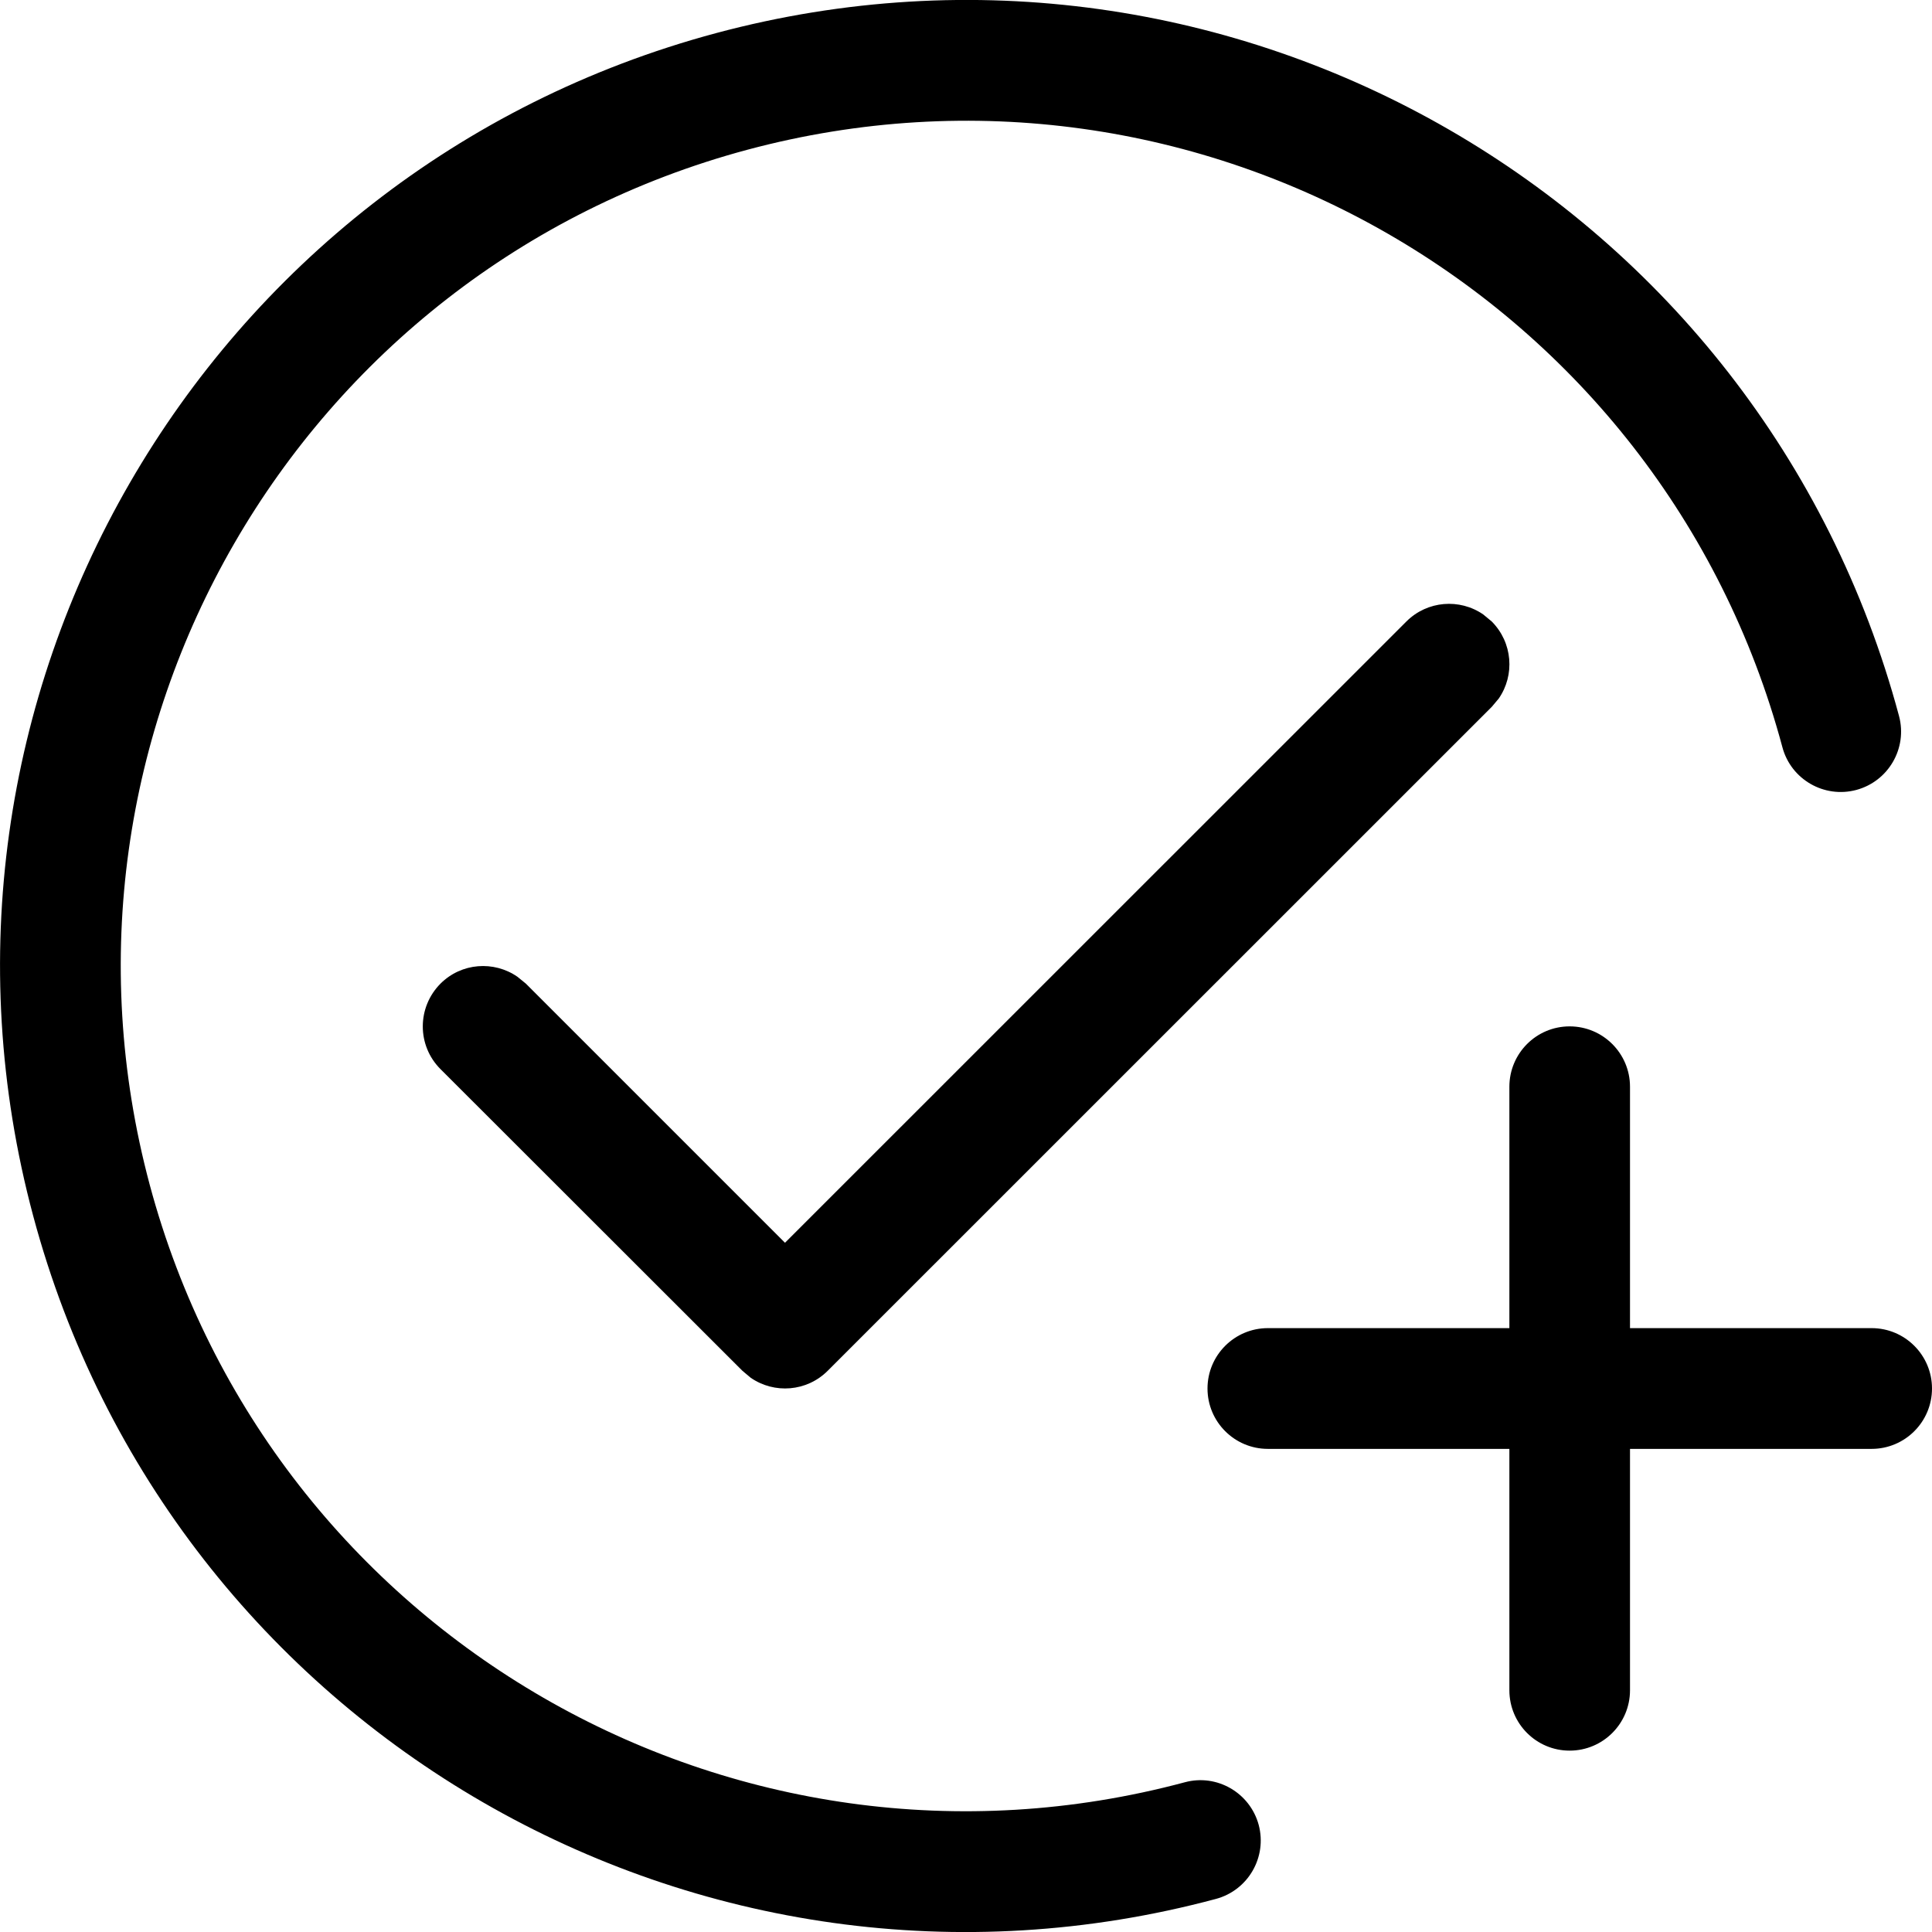
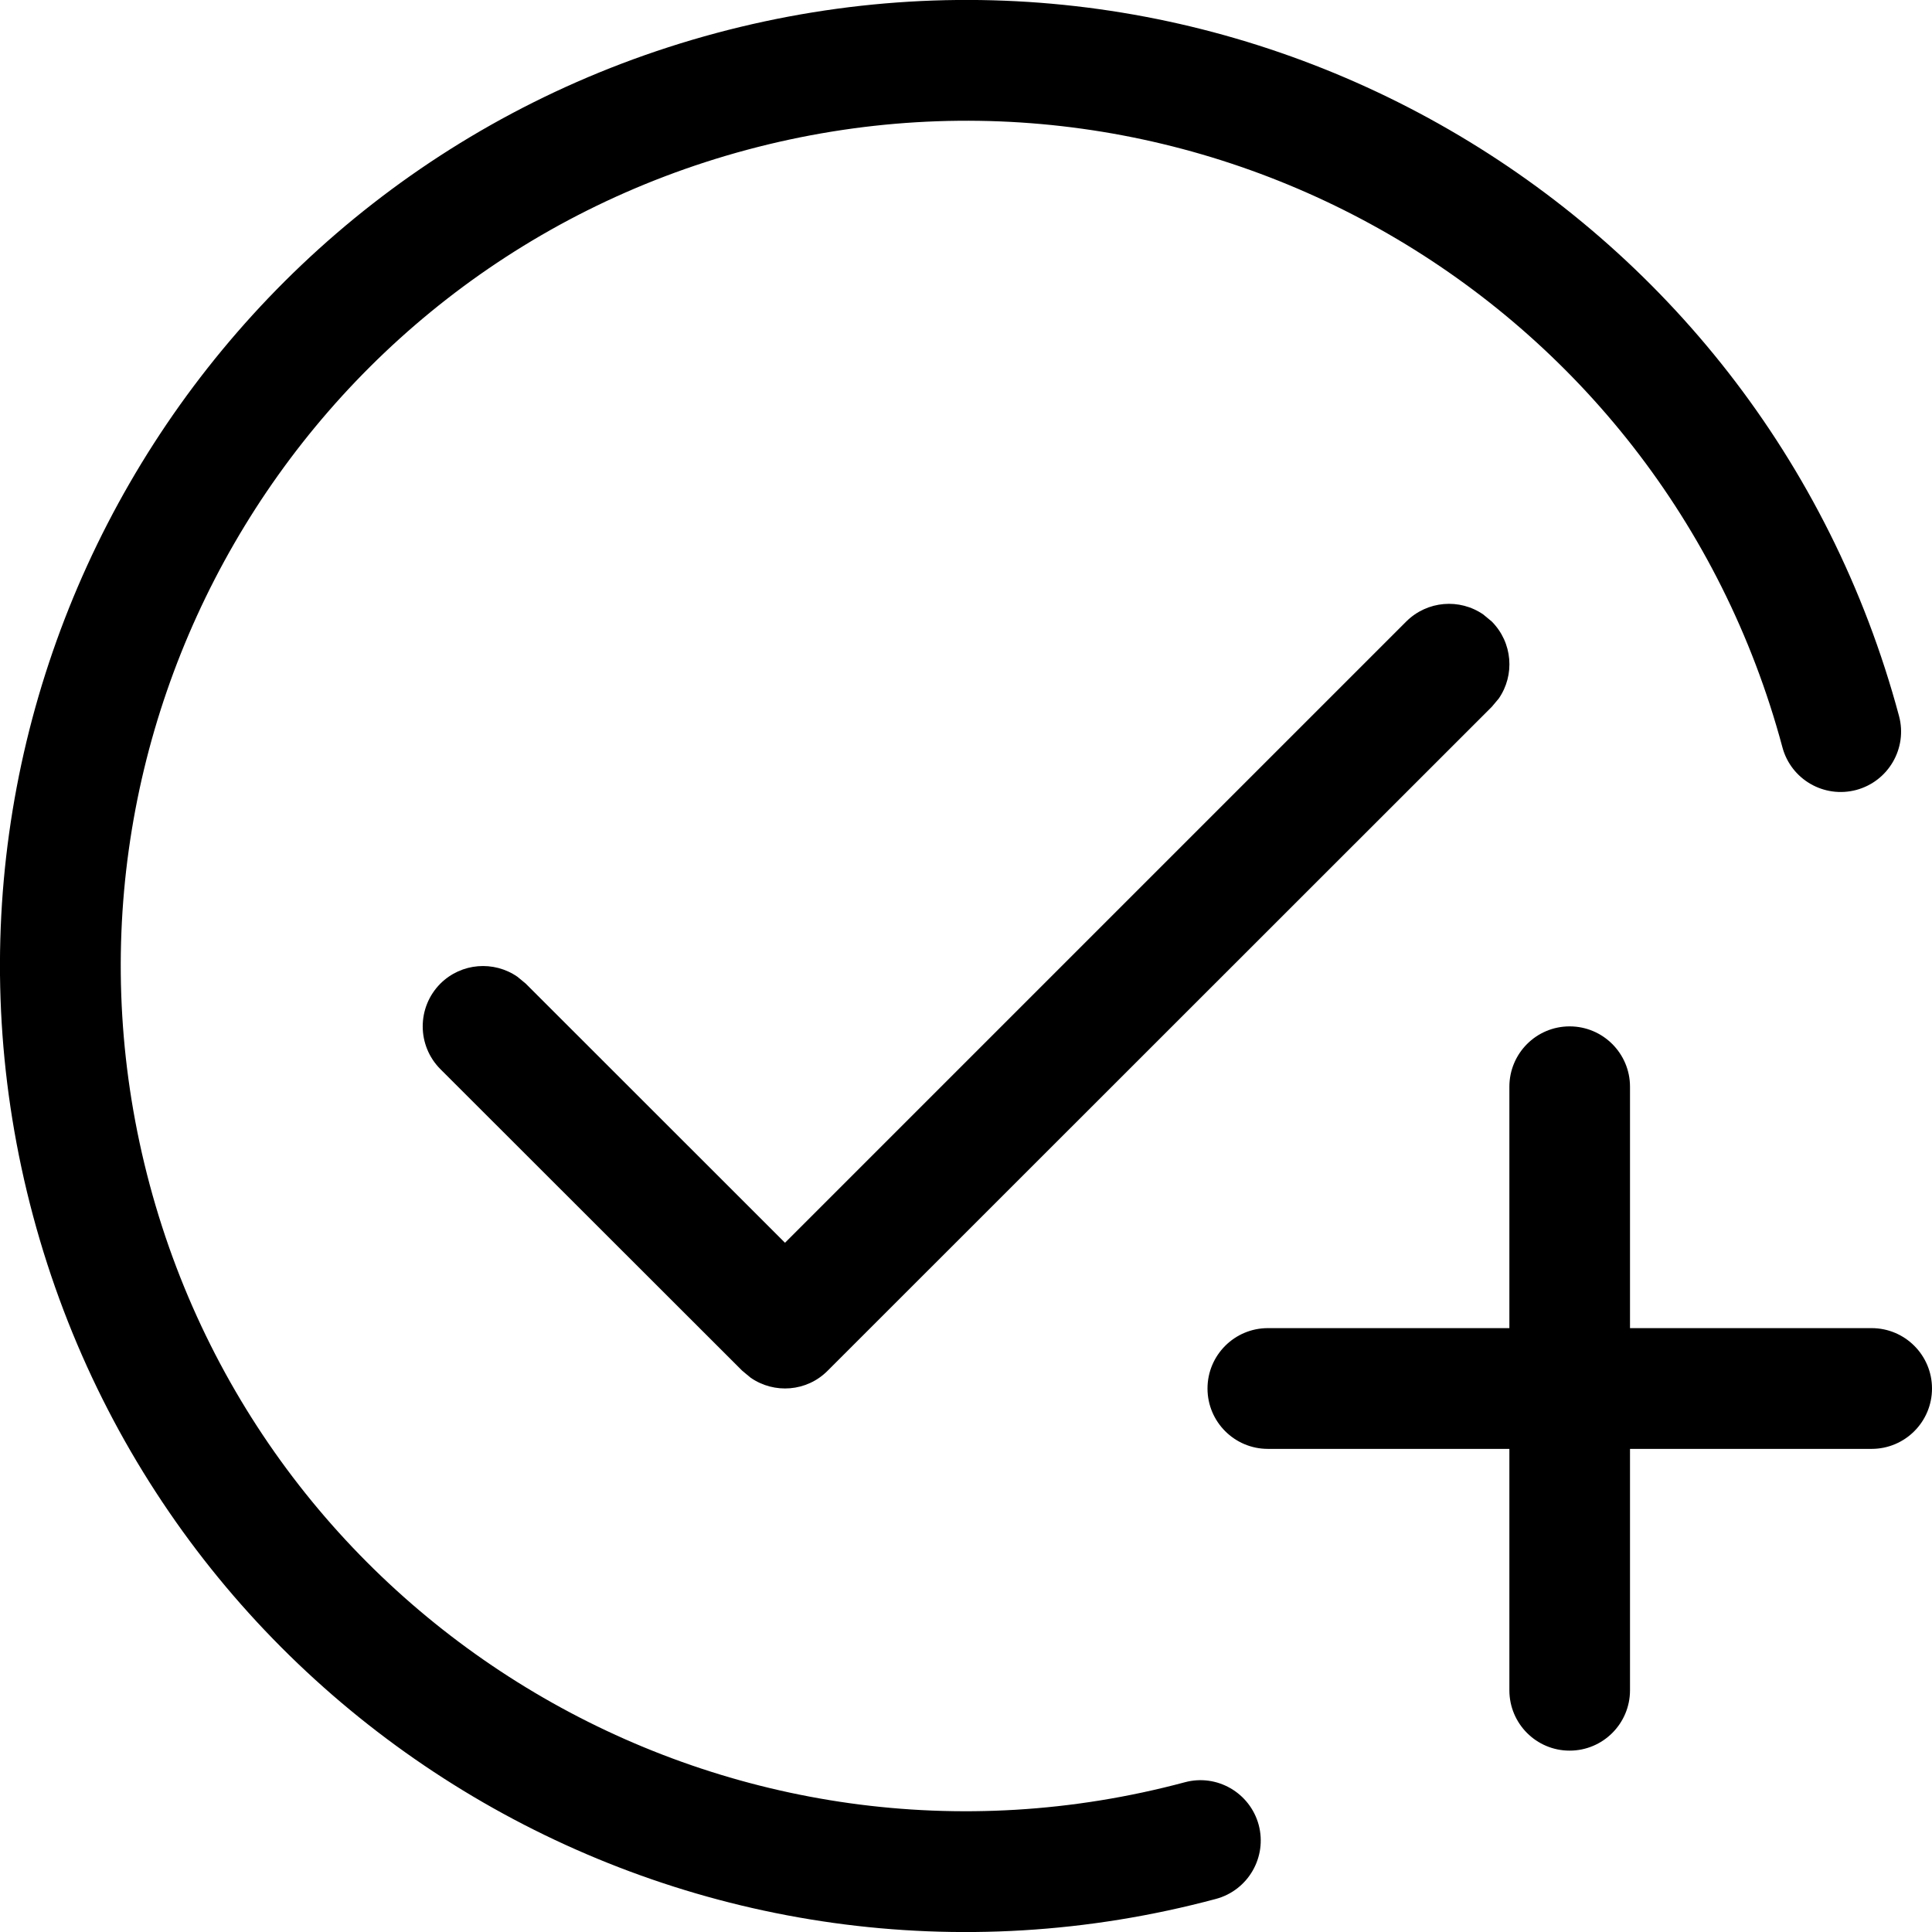
<svg xmlns="http://www.w3.org/2000/svg" width="16" height="16" viewBox="0 0 16 16" fill="none">
-   <path d="M5.931 0.274C10.197 -0.869 14.583 1.663 15.727 5.93C15.798 6.196 15.64 6.47 15.373 6.542C15.107 6.613 14.832 6.455 14.761 6.188C13.76 2.455 9.923 0.24 6.19 1.24C2.456 2.241 0.24 6.078 1.24 9.812C2.241 13.544 6.078 15.76 9.812 14.76C10.078 14.688 10.352 14.847 10.424 15.113C10.495 15.38 10.337 15.654 10.07 15.726C5.804 16.869 1.418 14.337 0.275 10.07C-0.869 5.804 1.664 1.418 5.931 0.274ZM12.999 8.5C13.275 8.5 13.499 8.724 13.499 9V10.999H15.5C15.776 10.999 16 11.223 16 11.499C16 11.775 15.776 11.999 15.5 11.999H13.499V13.998C13.499 14.274 13.275 14.498 12.999 14.498C12.723 14.498 12.5 14.274 12.5 13.998V11.999H10.5C10.224 11.999 10 11.775 10 11.499C10 11.223 10.224 10.999 10.5 10.999H12.5V9C12.5 8.724 12.723 8.5 12.999 8.5ZM11.647 5.147C11.82 4.974 12.089 4.954 12.284 5.089L12.354 5.147C12.527 5.321 12.547 5.59 12.412 5.785L12.354 5.854L6.855 11.352C6.681 11.526 6.412 11.545 6.217 11.41L6.148 11.352L3.648 8.854C3.452 8.658 3.453 8.342 3.648 8.146C3.821 7.973 4.09 7.954 4.285 8.089L4.355 8.146L6.501 10.292L11.647 5.147Z" fill="black" />
+   <path d="M5.931 0.274C10.197 -0.869 14.583 1.663 15.727 5.93C15.798 6.196 15.64 6.47 15.373 6.542C15.106 6.613 14.832 6.455 14.761 6.188C13.76 2.455 9.923 0.24 6.189 1.24C2.456 2.241 0.24 6.078 1.24 9.812C2.241 13.544 6.078 15.76 9.812 14.76C10.078 14.688 10.352 14.847 10.424 15.113C10.495 15.38 10.337 15.654 10.07 15.726C5.804 16.869 1.418 14.337 0.274 10.07C-0.869 5.804 1.664 1.418 5.931 0.274ZM12.999 8.5C13.275 8.5 13.499 8.724 13.499 9V10.999H15.5C15.776 10.999 16 11.223 16 11.499C16 11.775 15.776 11.999 15.5 11.999H13.499V13.998C13.499 14.274 13.275 14.498 12.999 14.498C12.723 14.498 12.5 14.274 12.5 13.998V11.999H10.5C10.224 11.999 10 11.775 10 11.499C10 11.223 10.224 10.999 10.5 10.999H12.5V9C12.5 8.724 12.723 8.5 12.999 8.5ZM11.646 5.147C11.82 4.974 12.089 4.954 12.284 5.089L12.354 5.147C12.527 5.321 12.547 5.59 12.412 5.785L12.354 5.854L6.854 11.352C6.681 11.526 6.412 11.545 6.217 11.41L6.147 11.352L3.647 8.854C3.452 8.658 3.452 8.342 3.647 8.146C3.821 7.973 4.09 7.954 4.285 8.089L4.354 8.146L6.501 10.292L11.646 5.147Z" fill="black" />
</svg>
